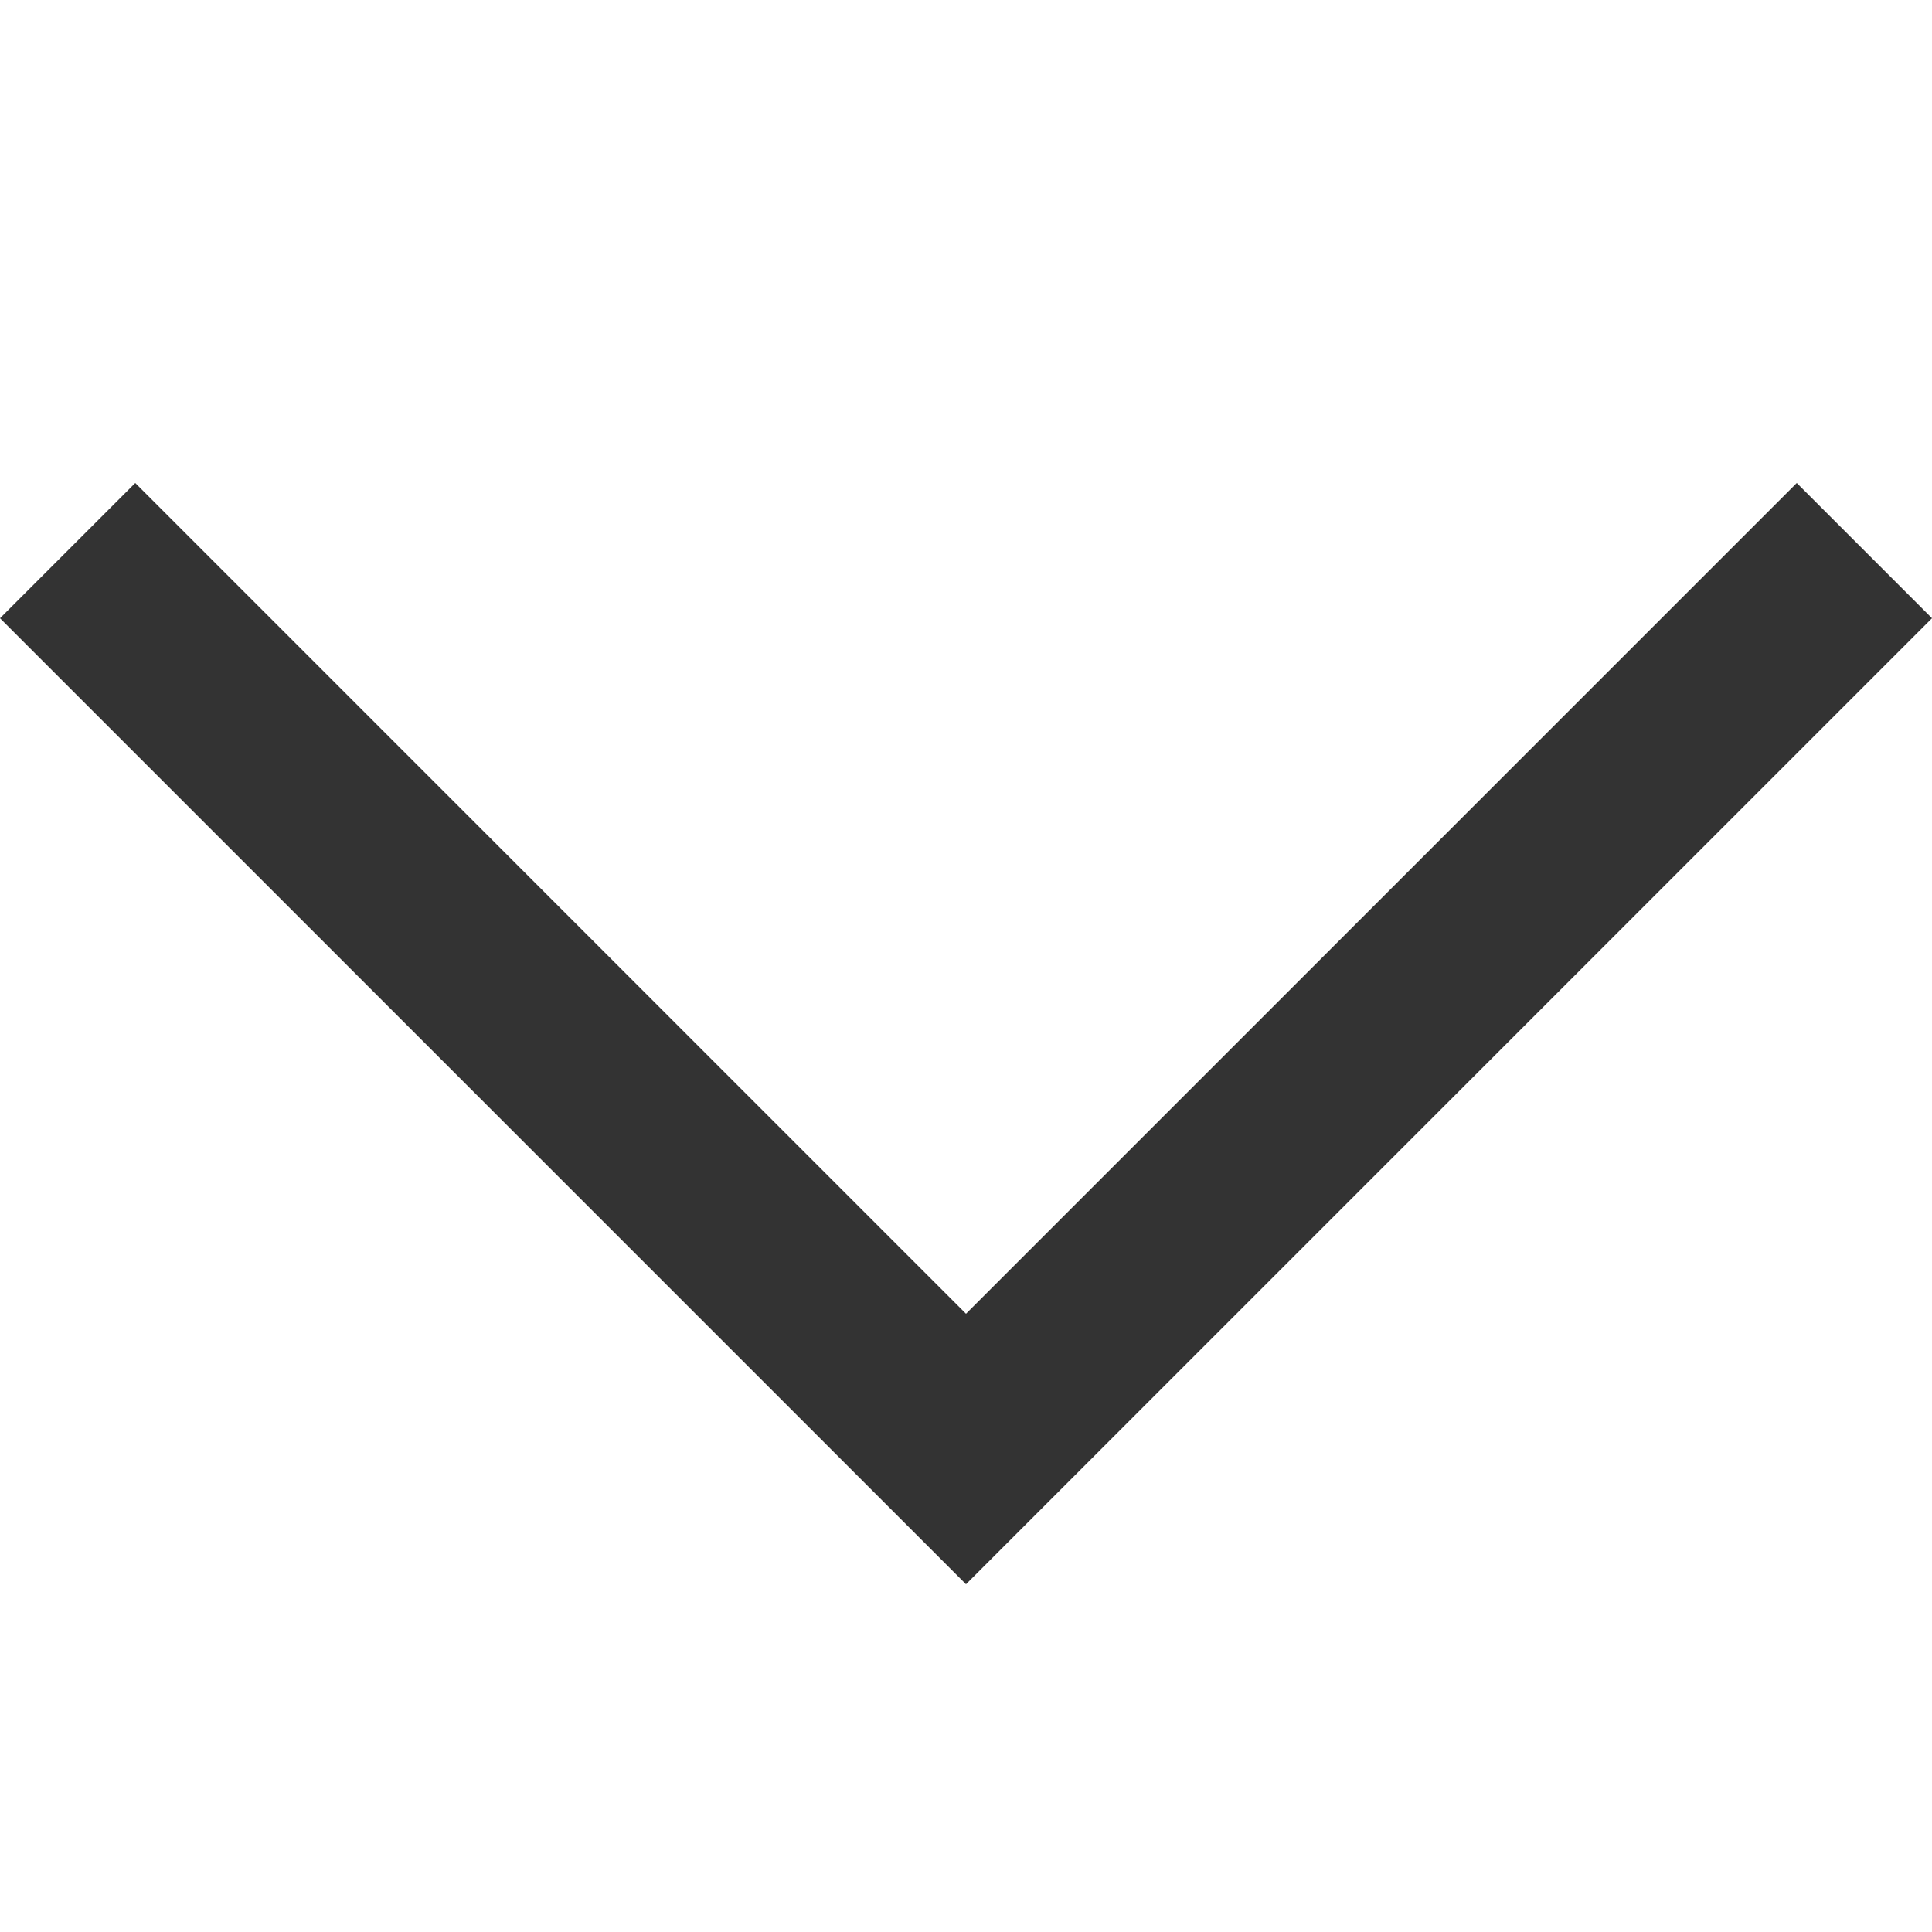
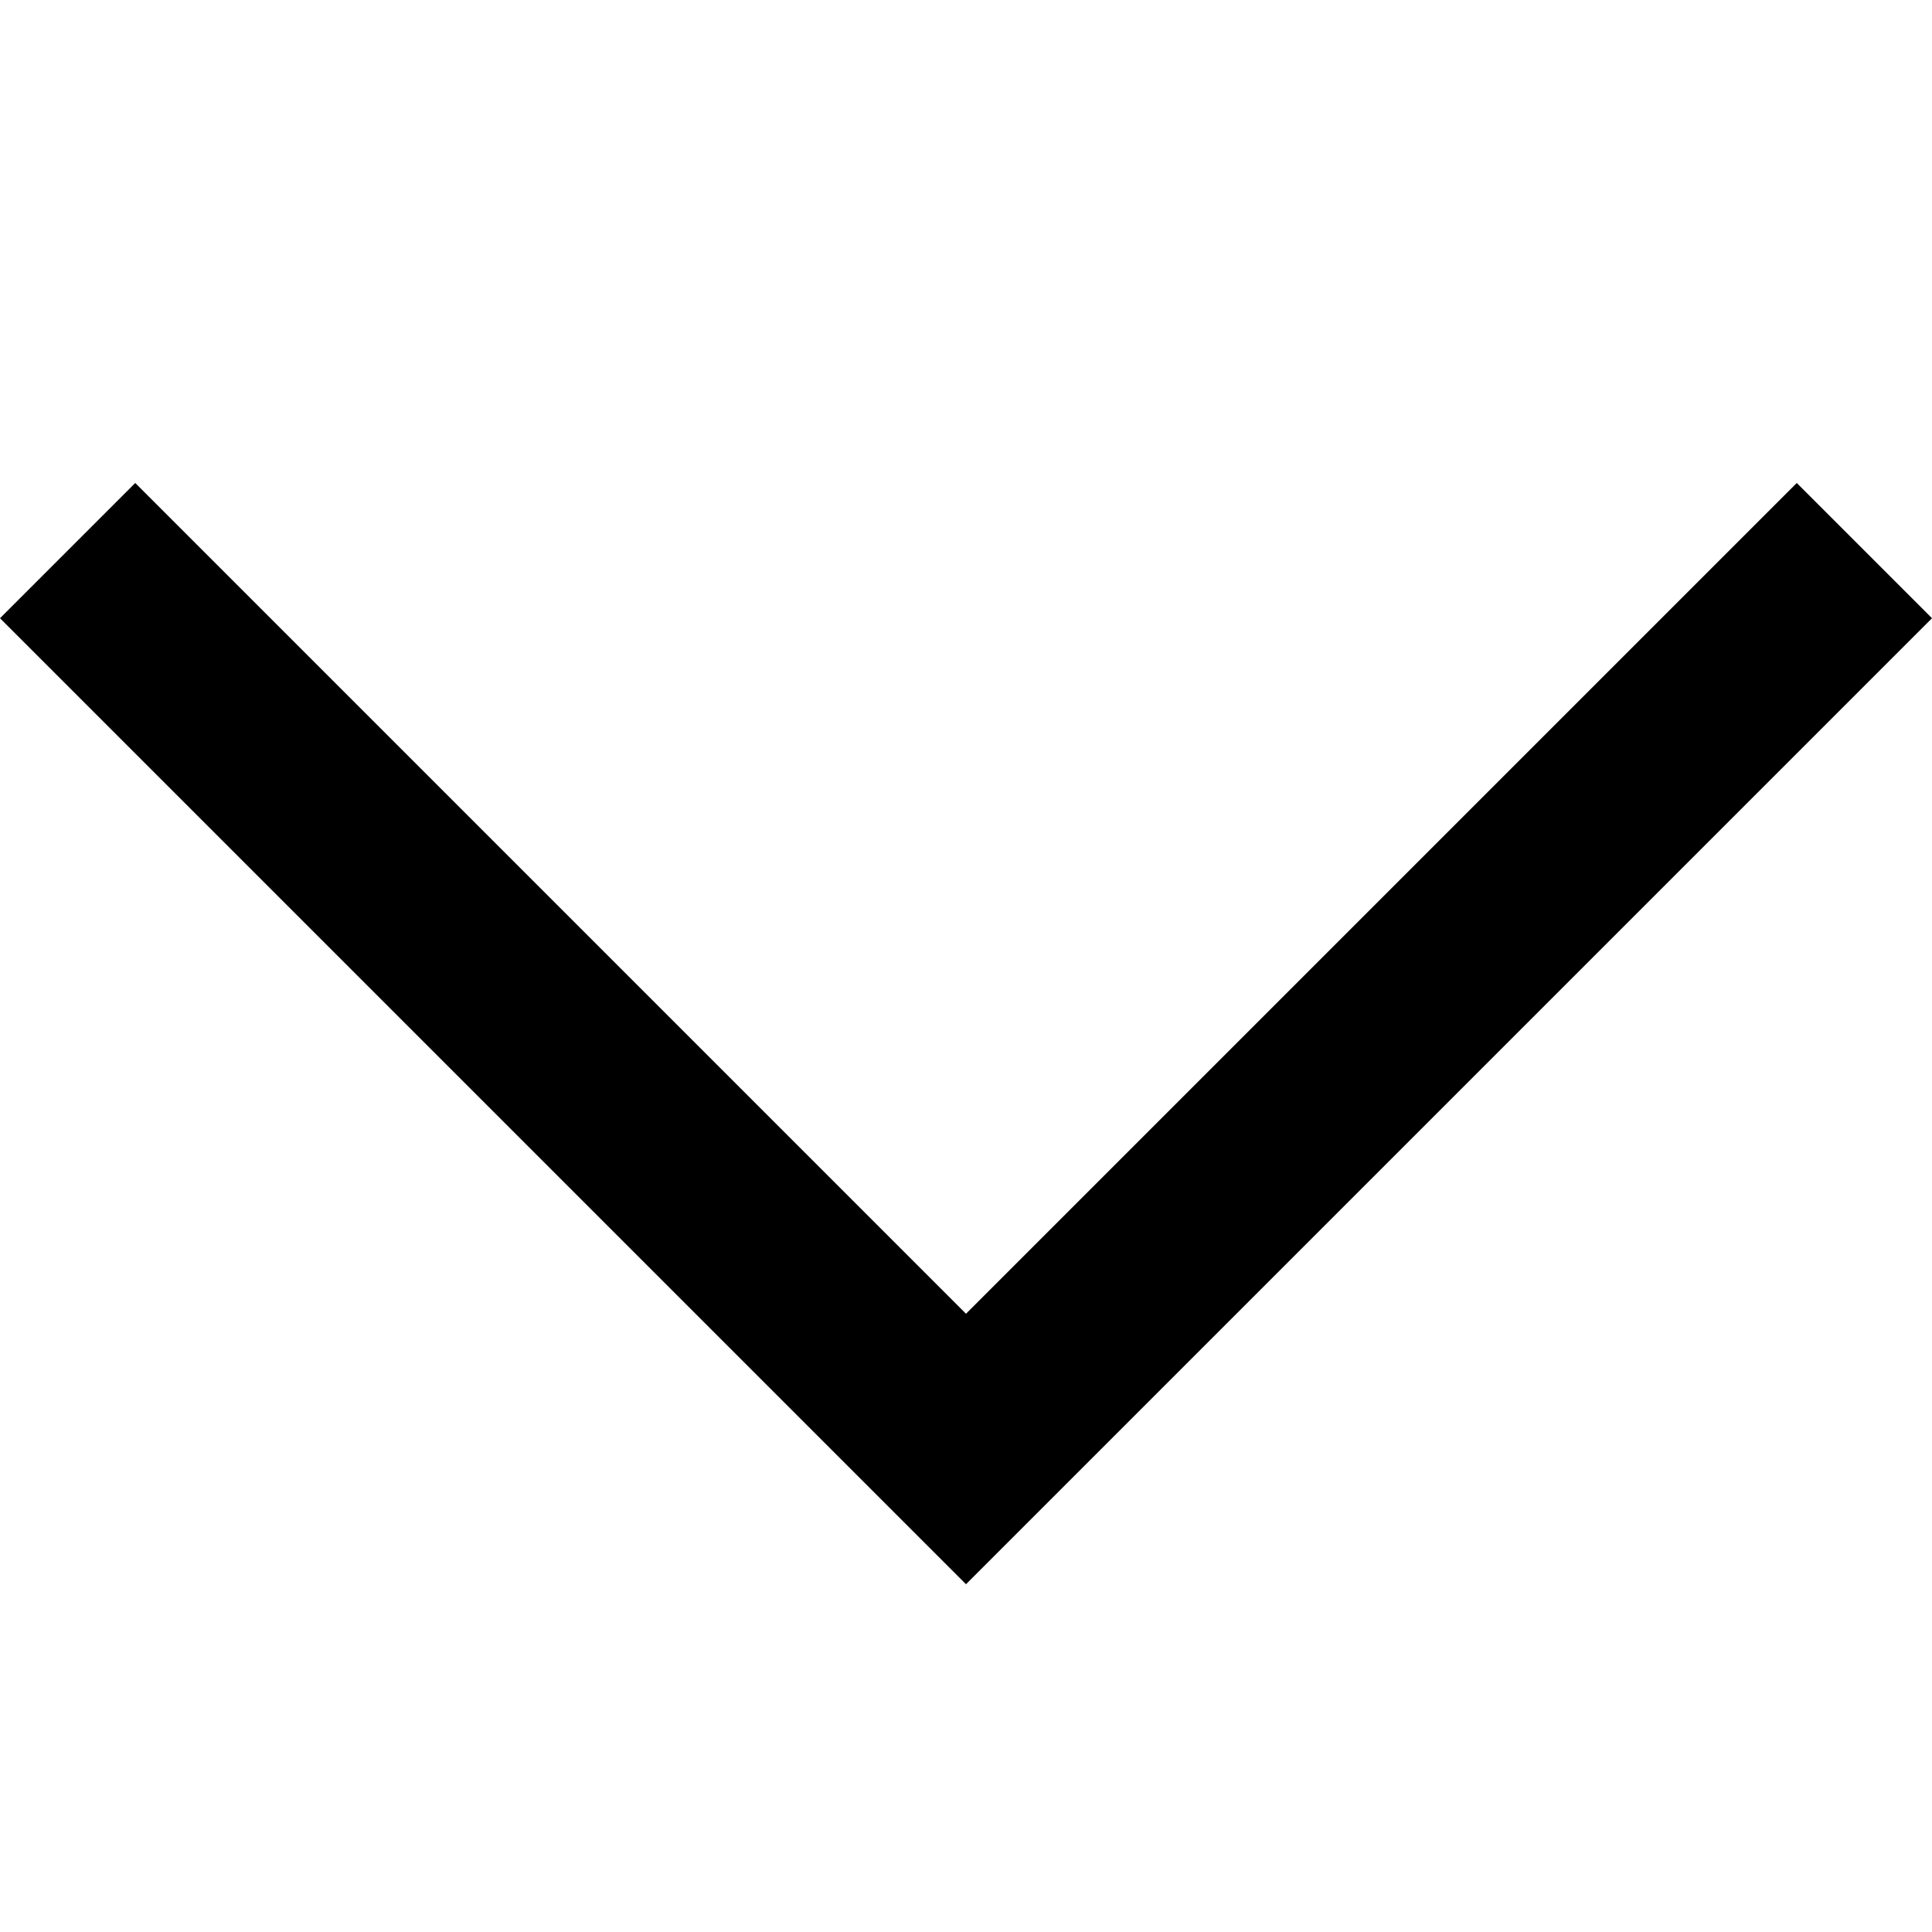
<svg xmlns="http://www.w3.org/2000/svg" width="12" height="12" viewBox="0 0 12 12" fill="none">
  <g id="Frame 48095696">
-     <path id="Vector" d="M6 9.84L12 3.84L11.16 3L6 8.16L0.84 3L0 3.84L6 9.84Z" fill="#333333" />
+     <path id="Vector" d="M6 9.84L12 3.84L11.16 3L6 8.16L0.84 3L0 3.84L6 9.84Z" fill="currentColor" />
  </g>
</svg>
